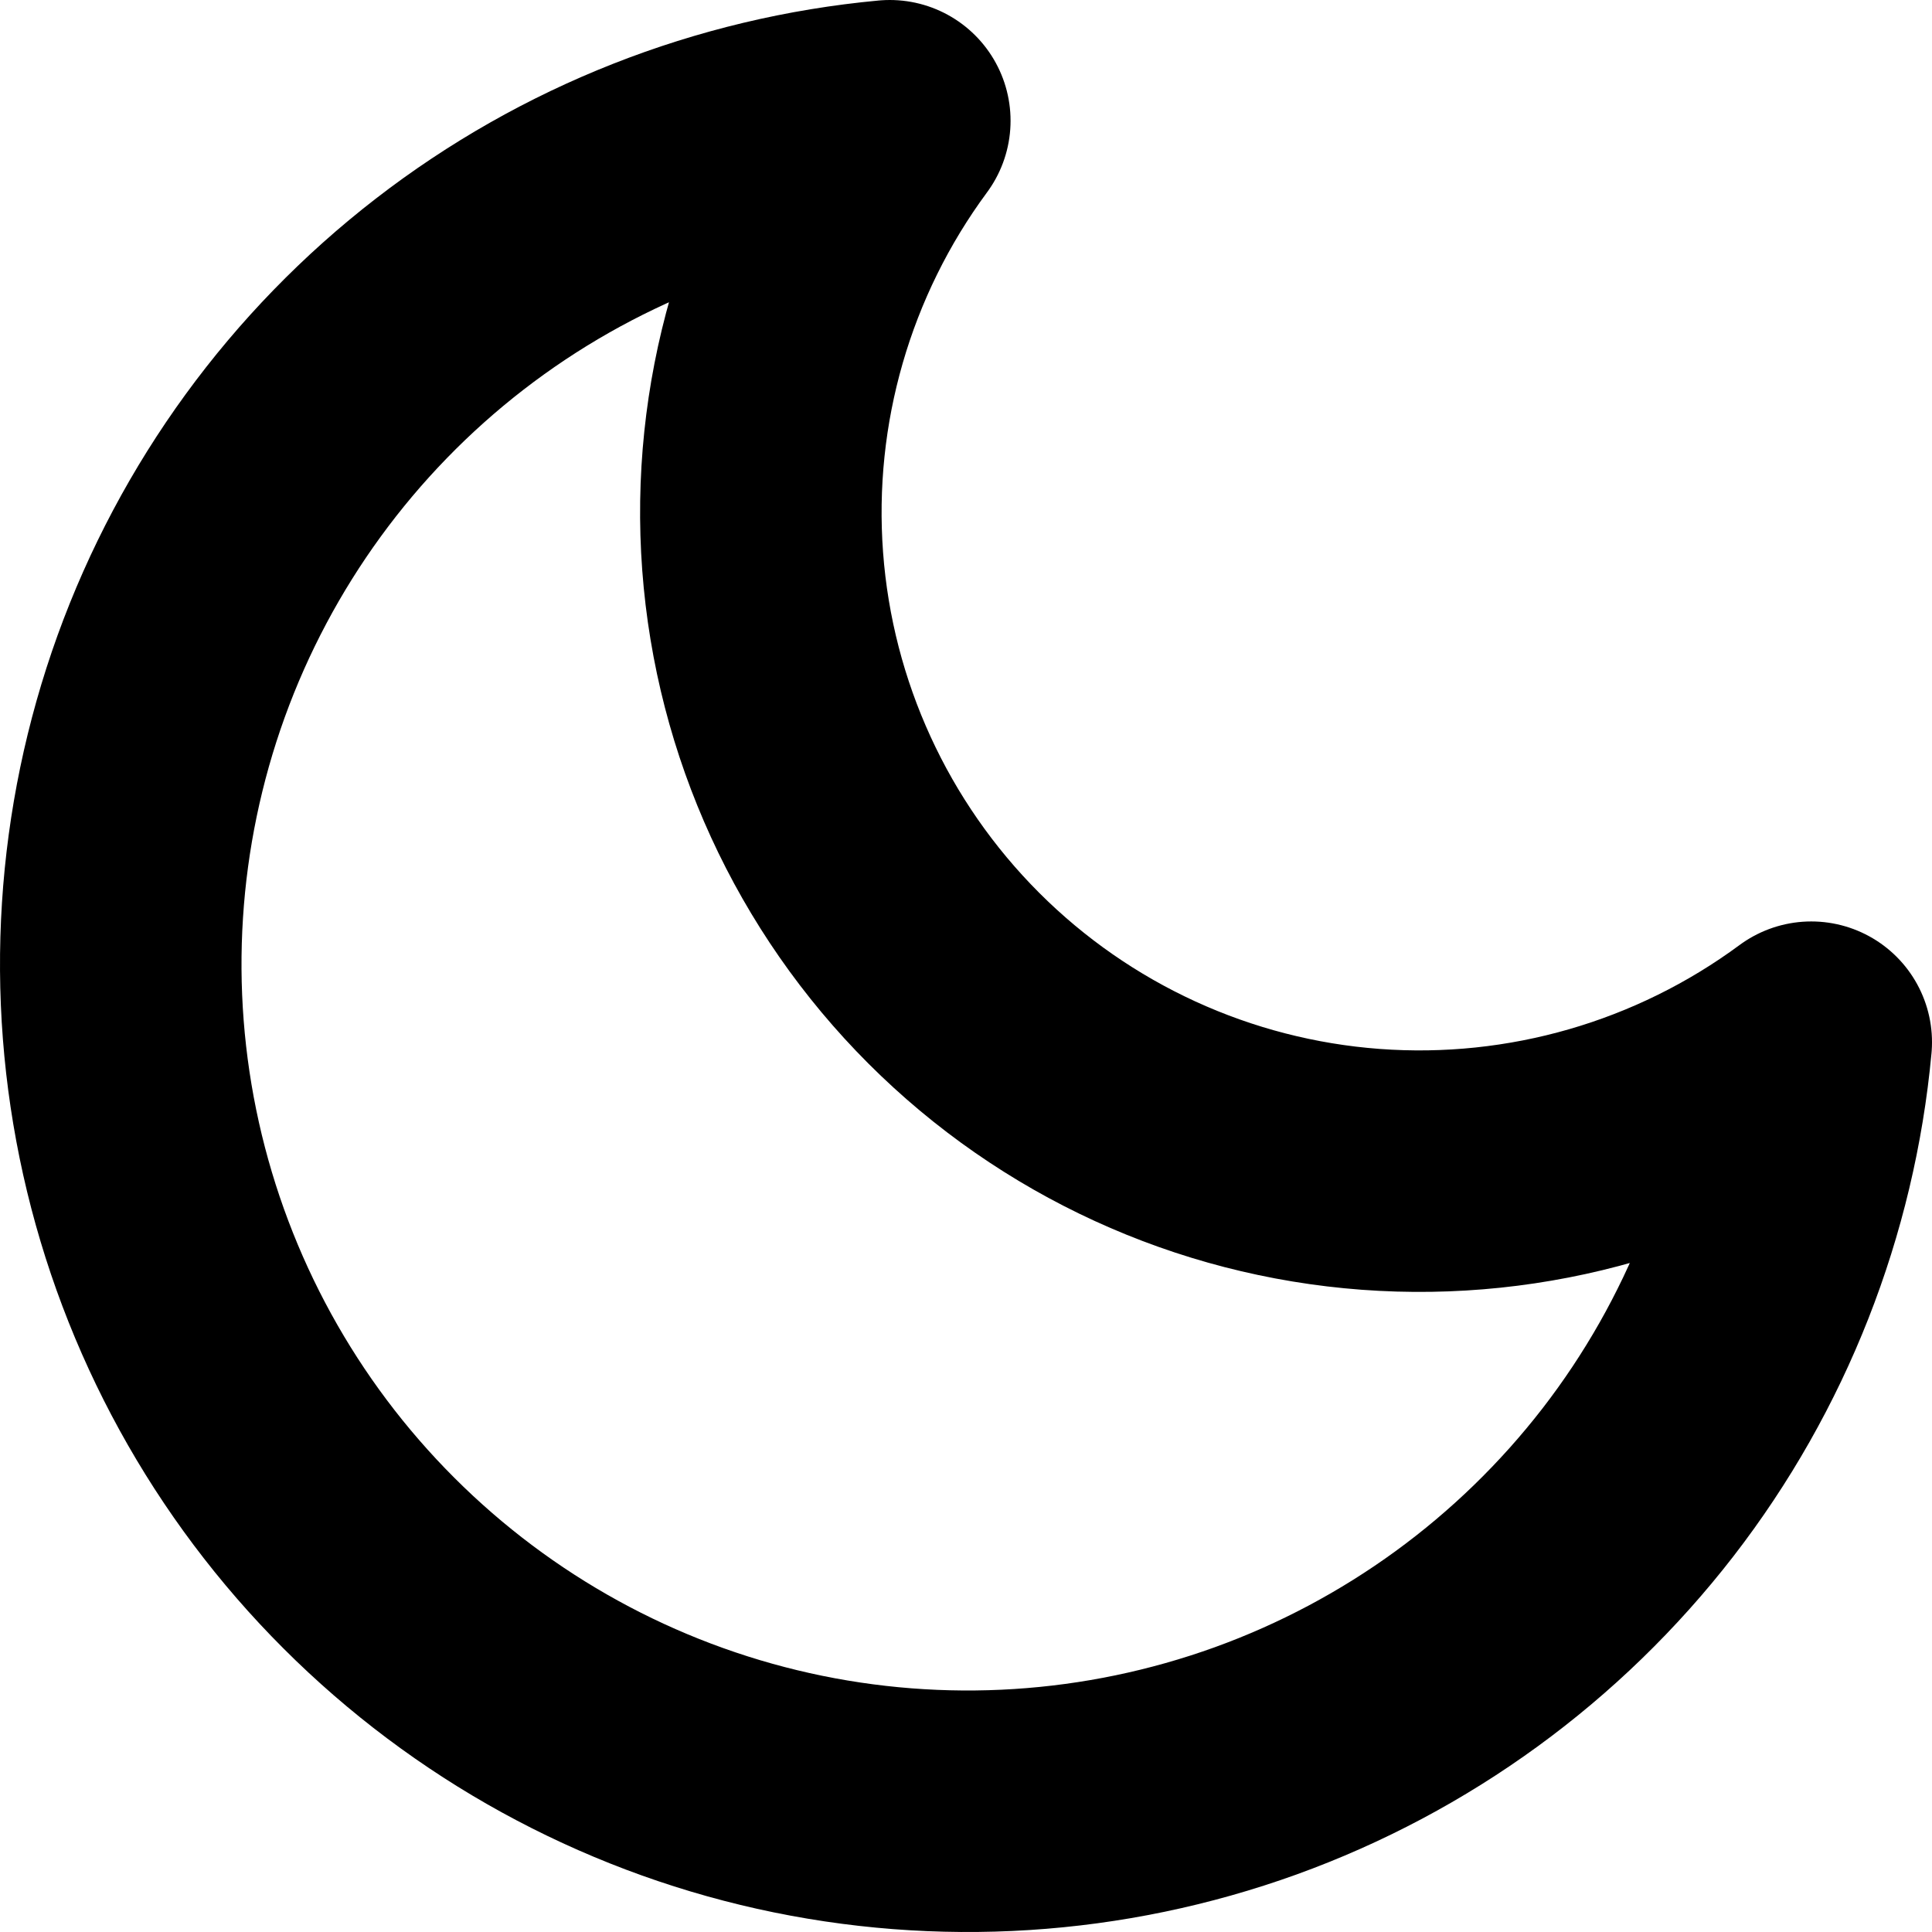
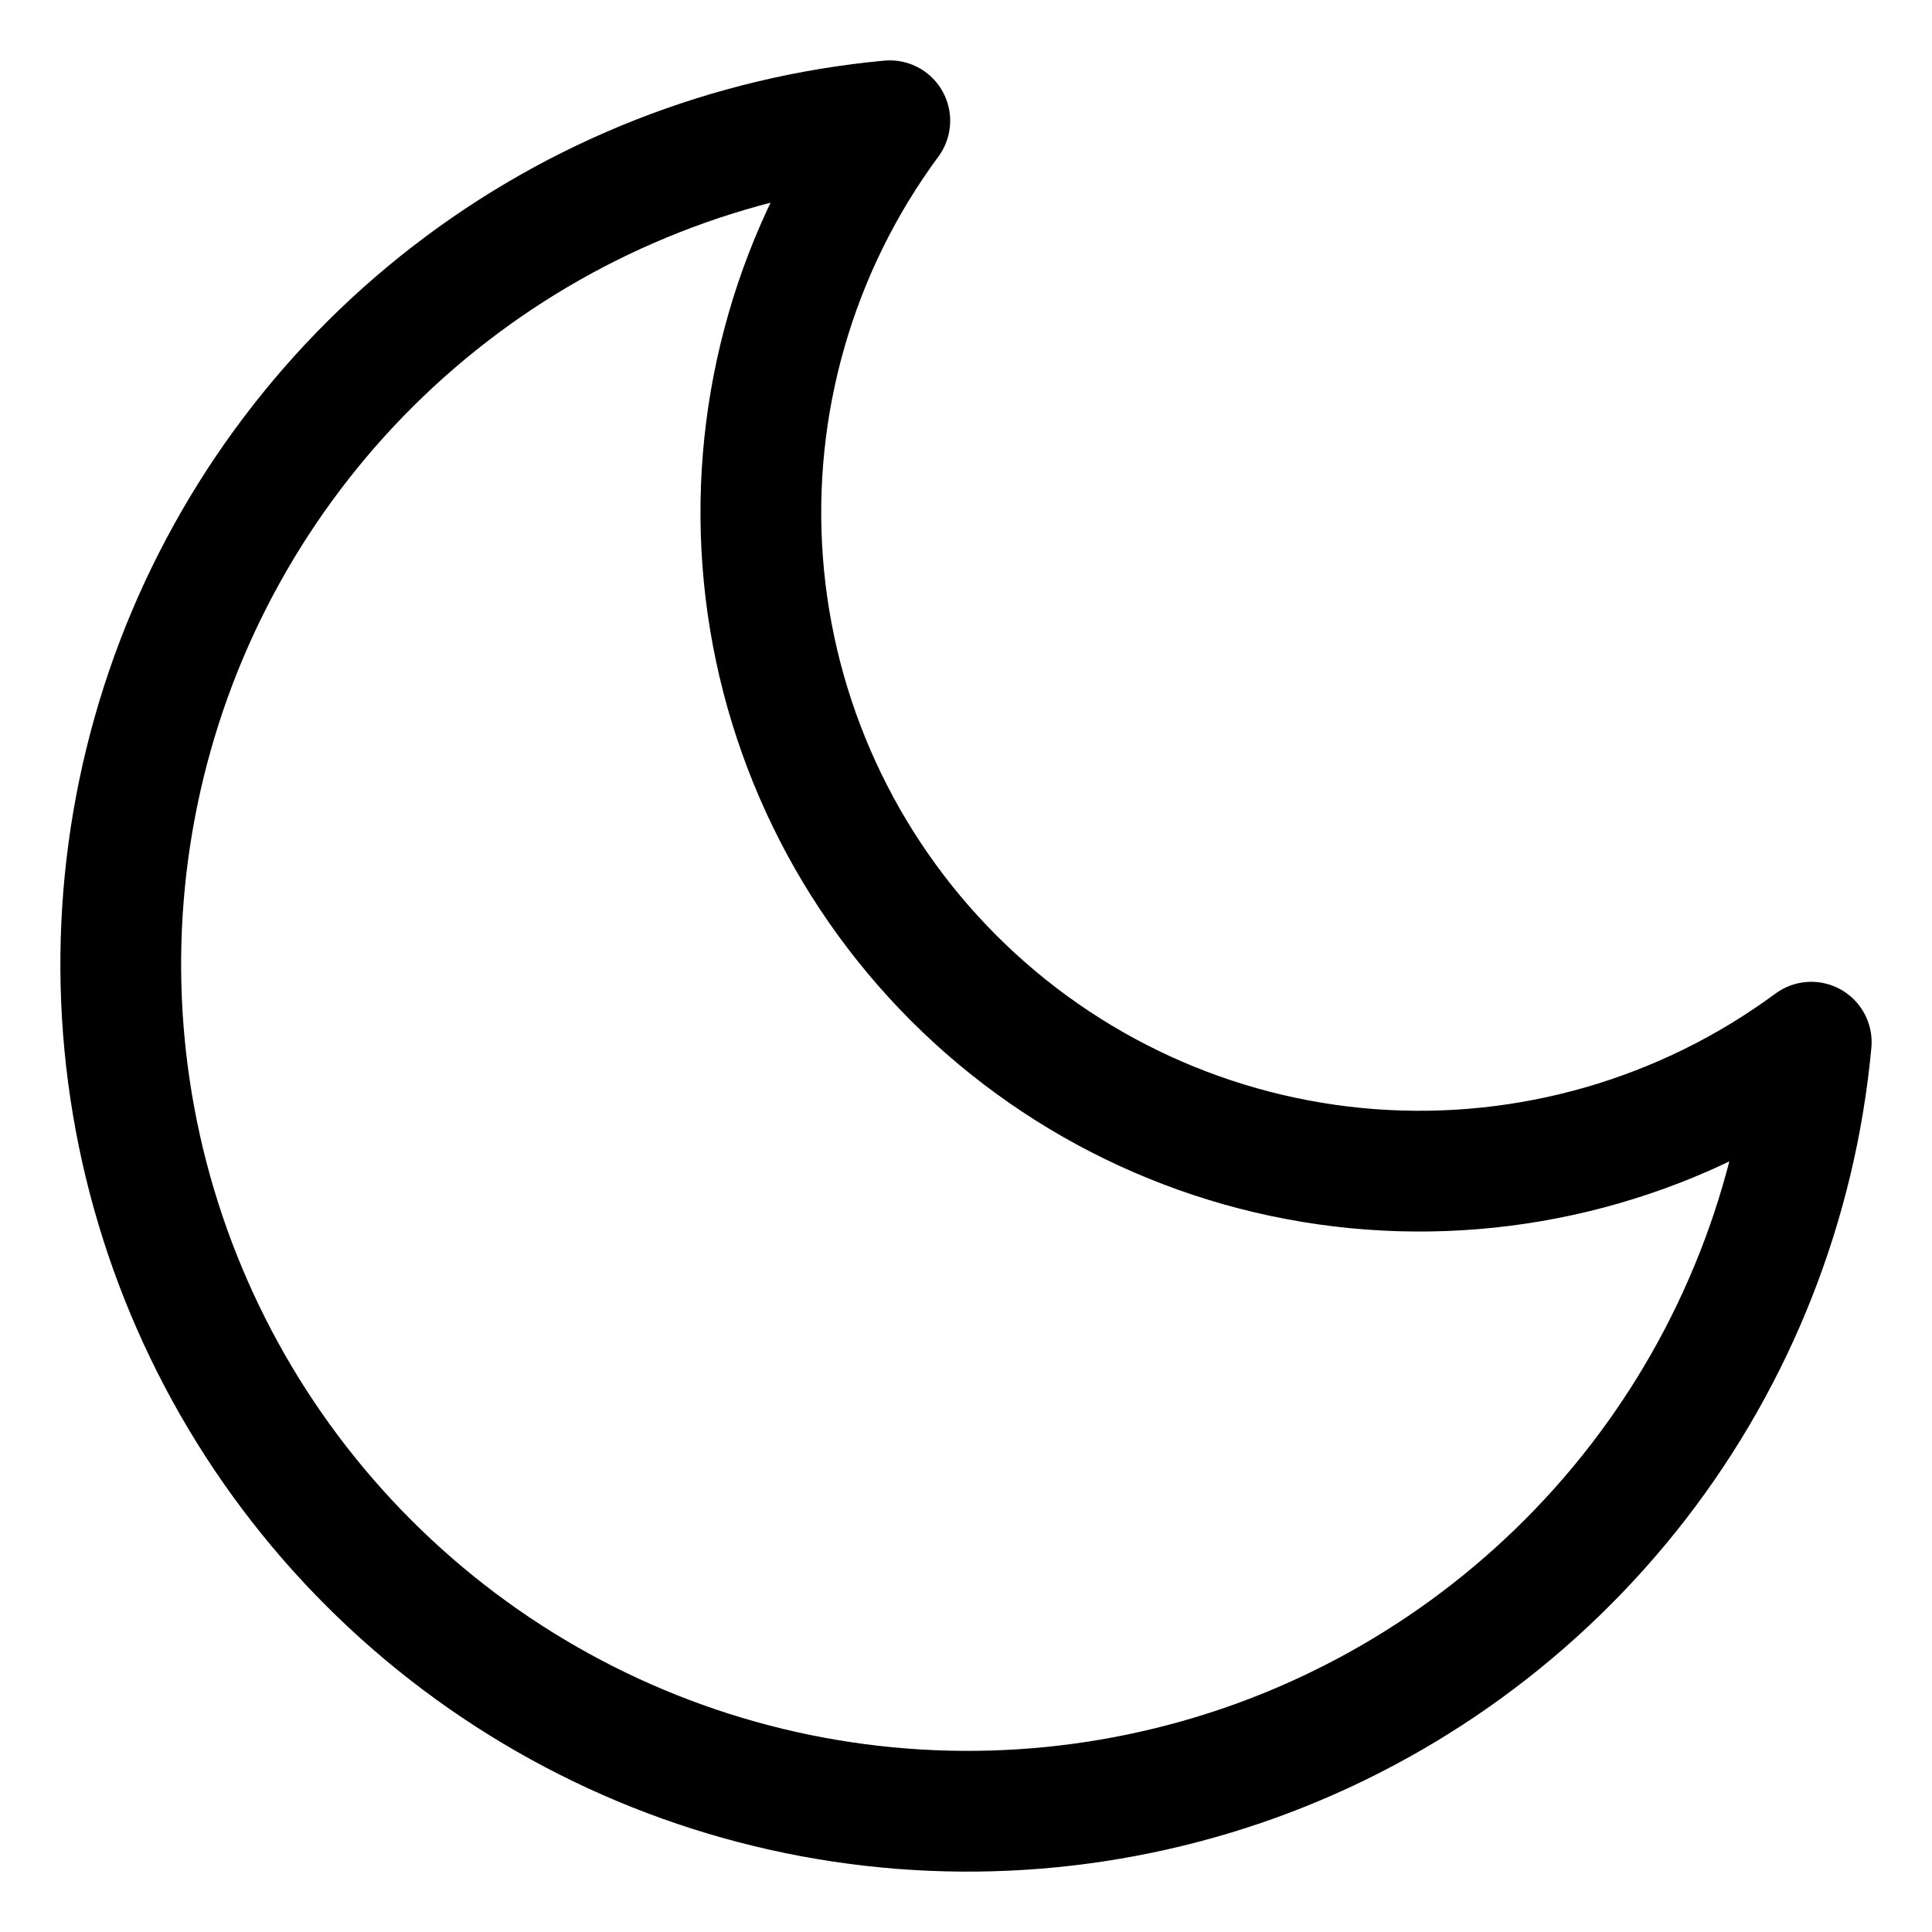
<svg xmlns="http://www.w3.org/2000/svg" width="16" height="16" viewBox="0 0 16 16" fill="none">
-   <path d="M15 8.631C14.877 9.957 14.38 11.222 13.565 12.276C12.749 13.33 11.651 14.13 10.398 14.583C9.145 15.035 7.789 15.122 6.488 14.832C5.188 14.542 3.997 13.887 3.055 12.945C2.112 12.003 1.458 10.812 1.168 9.512C0.878 8.211 0.965 6.855 1.417 5.602C1.87 4.349 2.67 3.251 3.724 2.436C4.778 1.621 6.043 1.123 7.369 1C6.593 2.051 6.219 3.346 6.316 4.649C6.413 5.952 6.975 7.177 7.899 8.101C8.823 9.025 10.048 9.587 11.351 9.684C12.654 9.781 13.949 9.407 15 8.631Z" stroke="black" stroke-width="2" stroke-linecap="round" stroke-linejoin="round" />
+   <path d="M15 8.631C14.877 9.957 14.38 11.222 13.565 12.276C12.749 13.33 11.651 14.13 10.398 14.583C9.145 15.035 7.789 15.122 6.488 14.832C5.188 14.542 3.997 13.887 3.055 12.945C2.112 12.003 1.458 10.812 1.168 9.512C0.878 8.211 0.965 6.855 1.417 5.602C1.87 4.349 2.67 3.251 3.724 2.436C4.778 1.621 6.043 1.123 7.369 1C6.593 2.051 6.219 3.346 6.316 4.649C6.413 5.952 6.975 7.177 7.899 8.101C8.823 9.025 10.048 9.587 11.351 9.684C12.654 9.781 13.949 9.407 15 8.631Z" stroke="black" stroke-linecap="round" stroke-linejoin="round" />
</svg>
